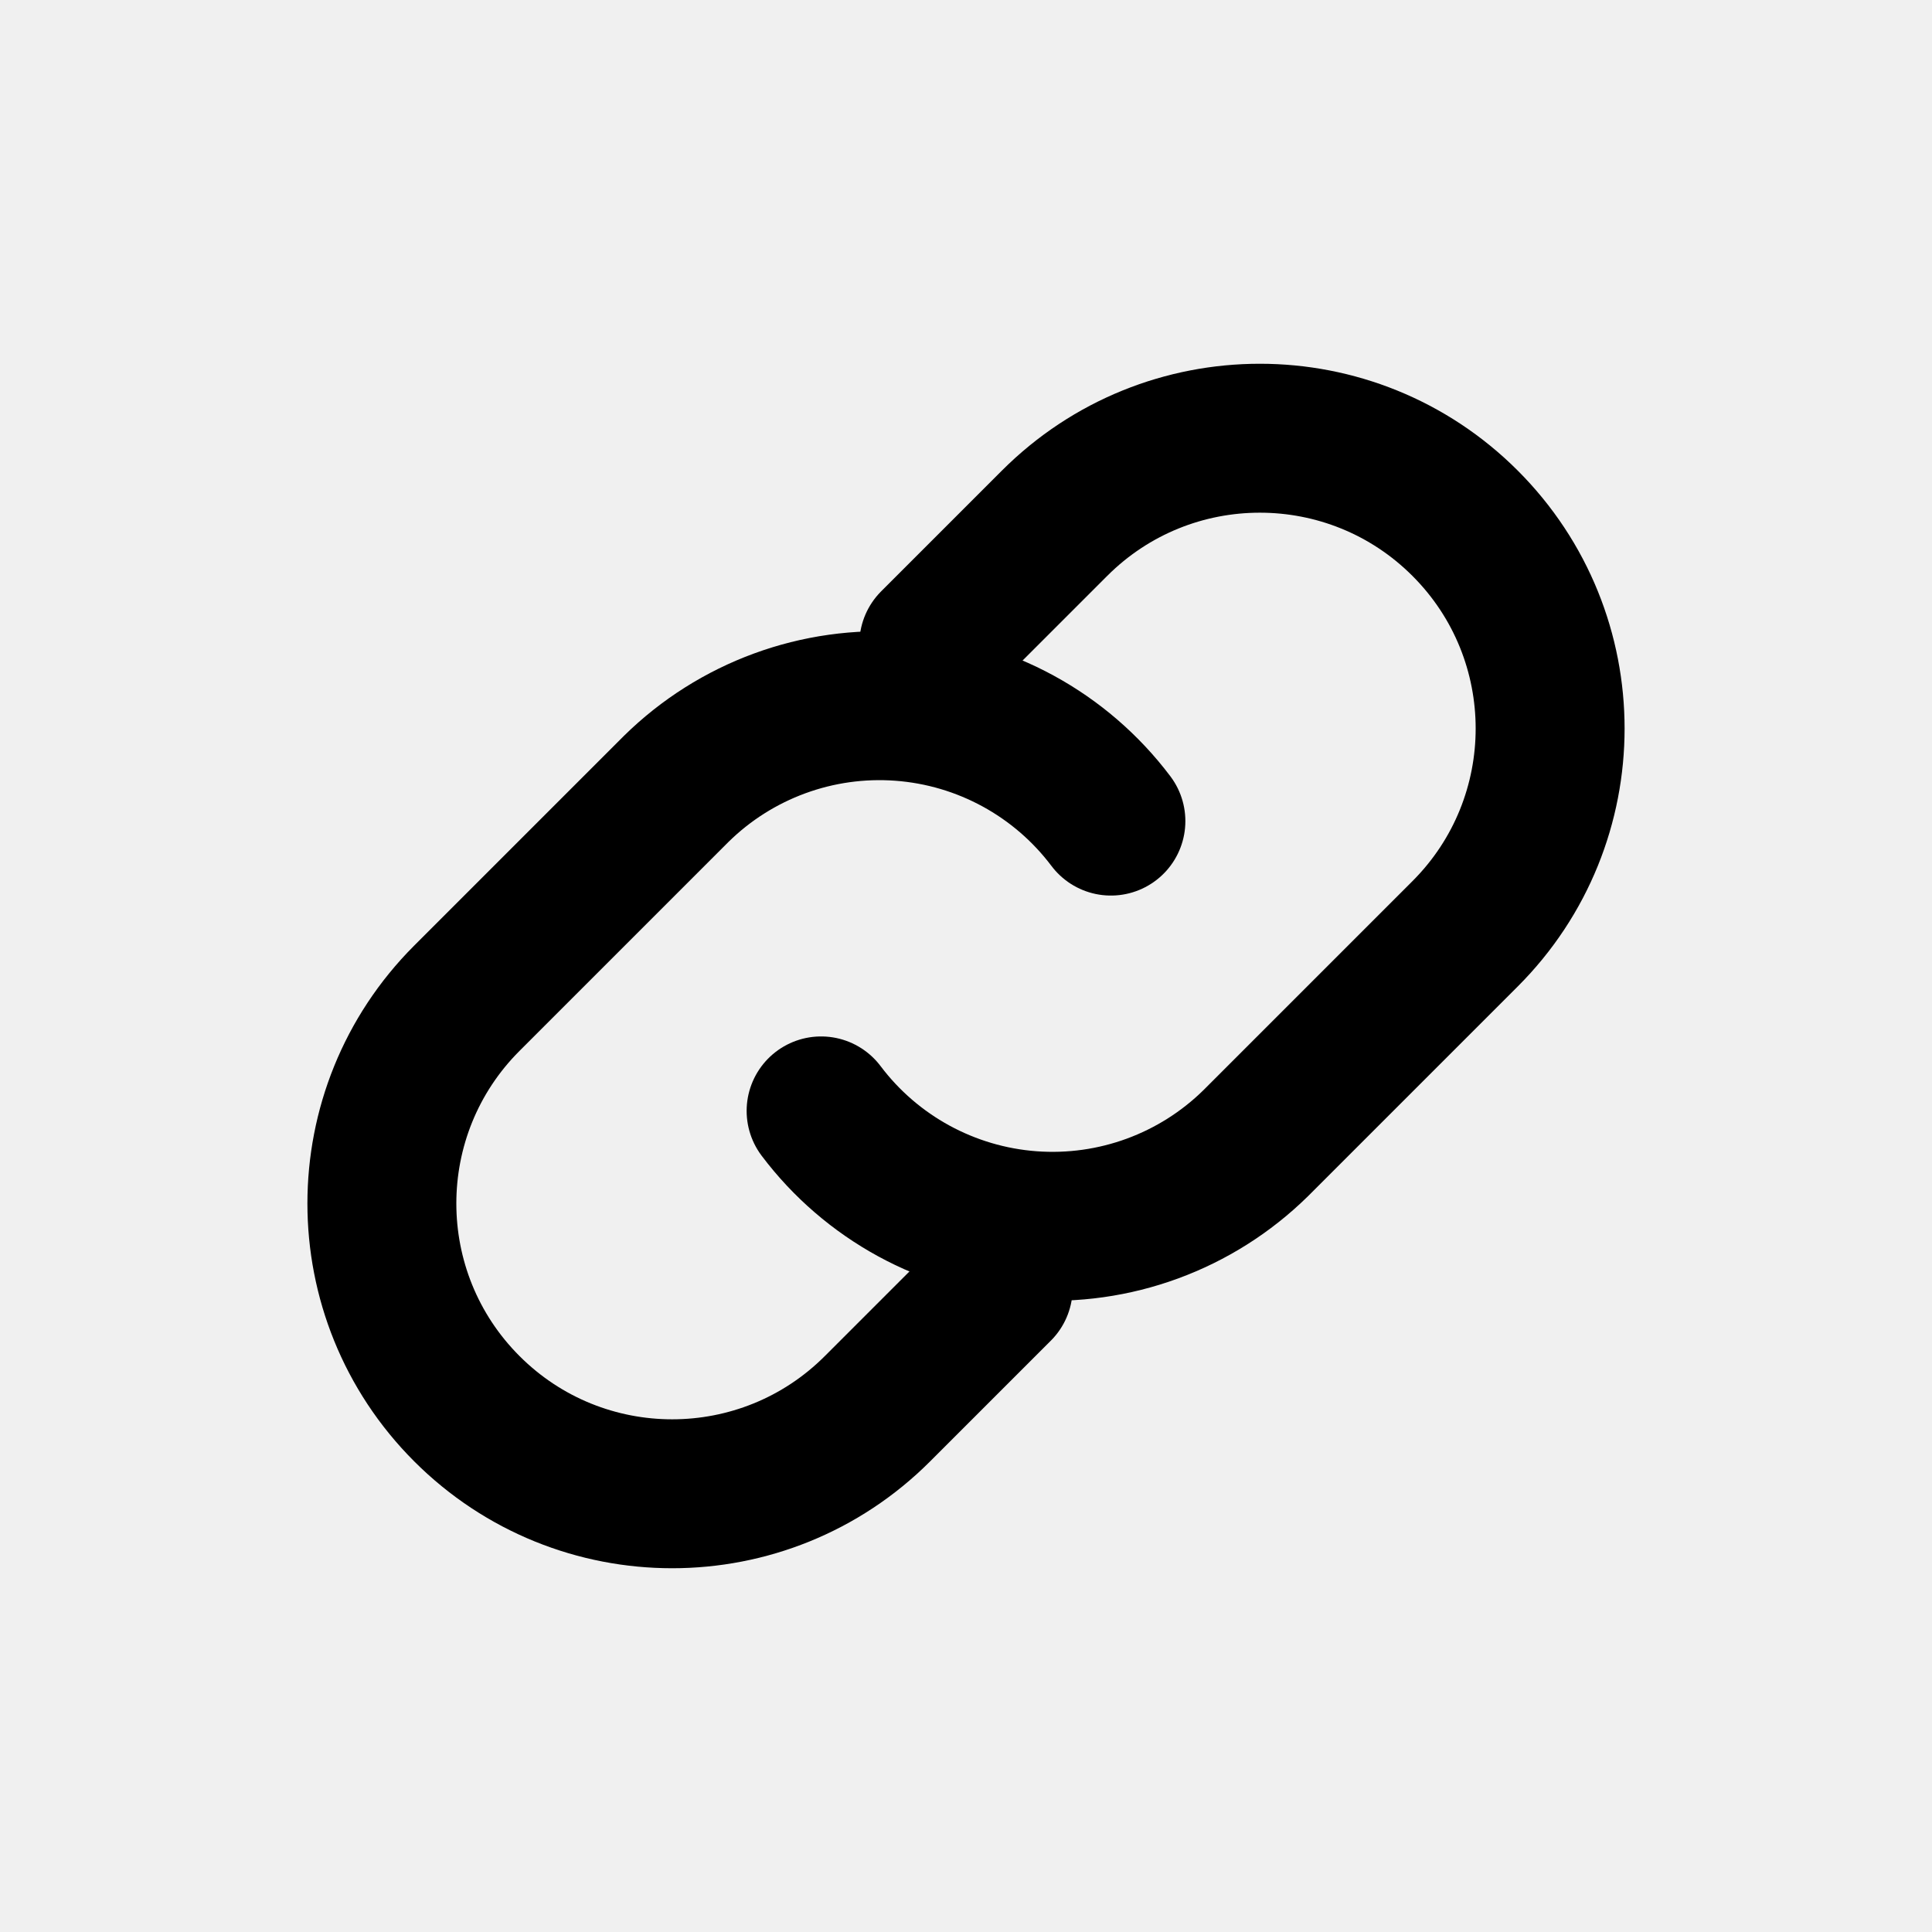
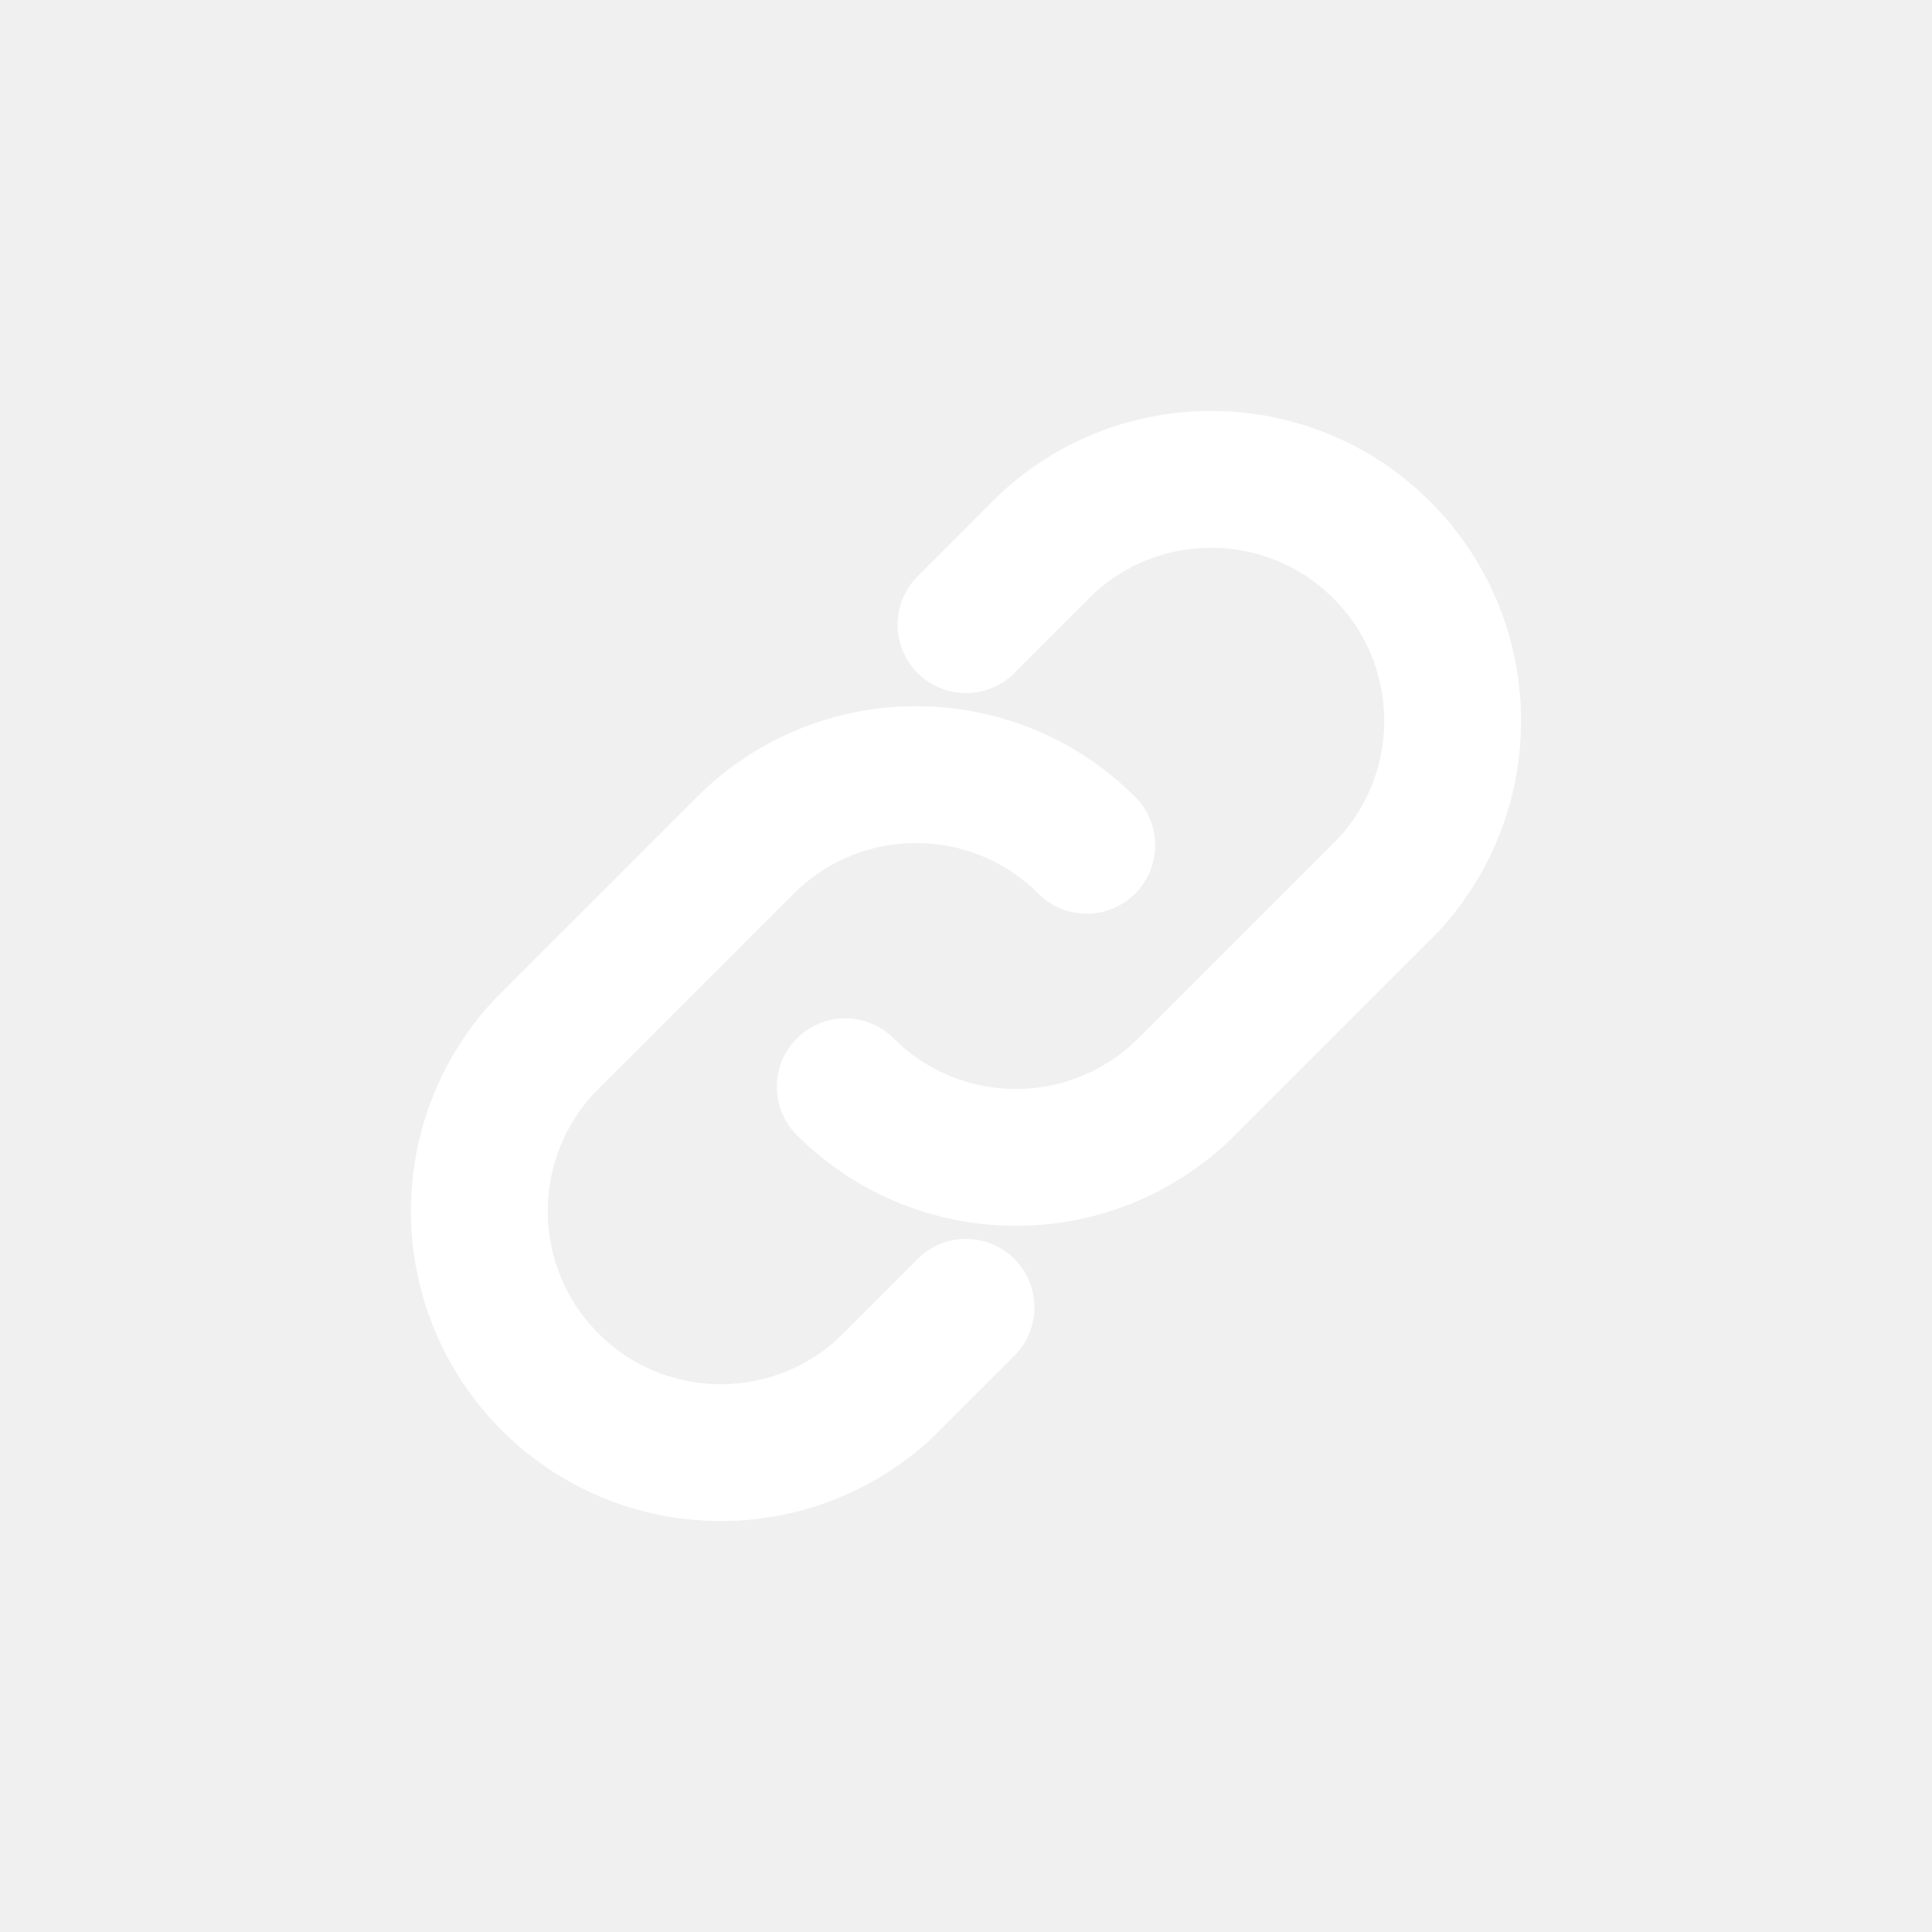
- <svg xmlns="http://www.w3.org/2000/svg" viewBox="0 0 24 24" width="24" height="24">
-   <g stroke-width="1.85" fill="none" stroke="currentColor" stroke-linecap="round" stroke-linejoin="round">
-     <path d="M10.2 13.8a3.6 3.6 0 0 0 5.4.4l2.6-2.6a3.6 3.6 0 0 0-5.1-5.1l-1.5 1.5" />
-     <path d="M13.8 10.2a3.6 3.6 0 0 0-5.4-.4l-2.6 2.6a3.6 3.6 0 0 0 5.1 5.1l1.5-1.5" />
+ <svg xmlns="http://www.w3.org/2000/svg" viewBox="0 0 24 24" width="240" height="240">
+   <g fill="none" stroke="#FFFFFF" stroke-width="1.7" stroke-linecap="round" stroke-linejoin="round">
+     <path d="M10.5 13.5a3 3 0 0 0 4.24 0l2.5-2.5a3 3 0 0 0-4.24-4.24l-1 1" />
+     <path d="M13.5 10.5a3 3 0 0 0-4.24 0l-2.5 2.5a3 3 0 0 0 4.24 4.24l1-1" />
  </g>
</svg>
